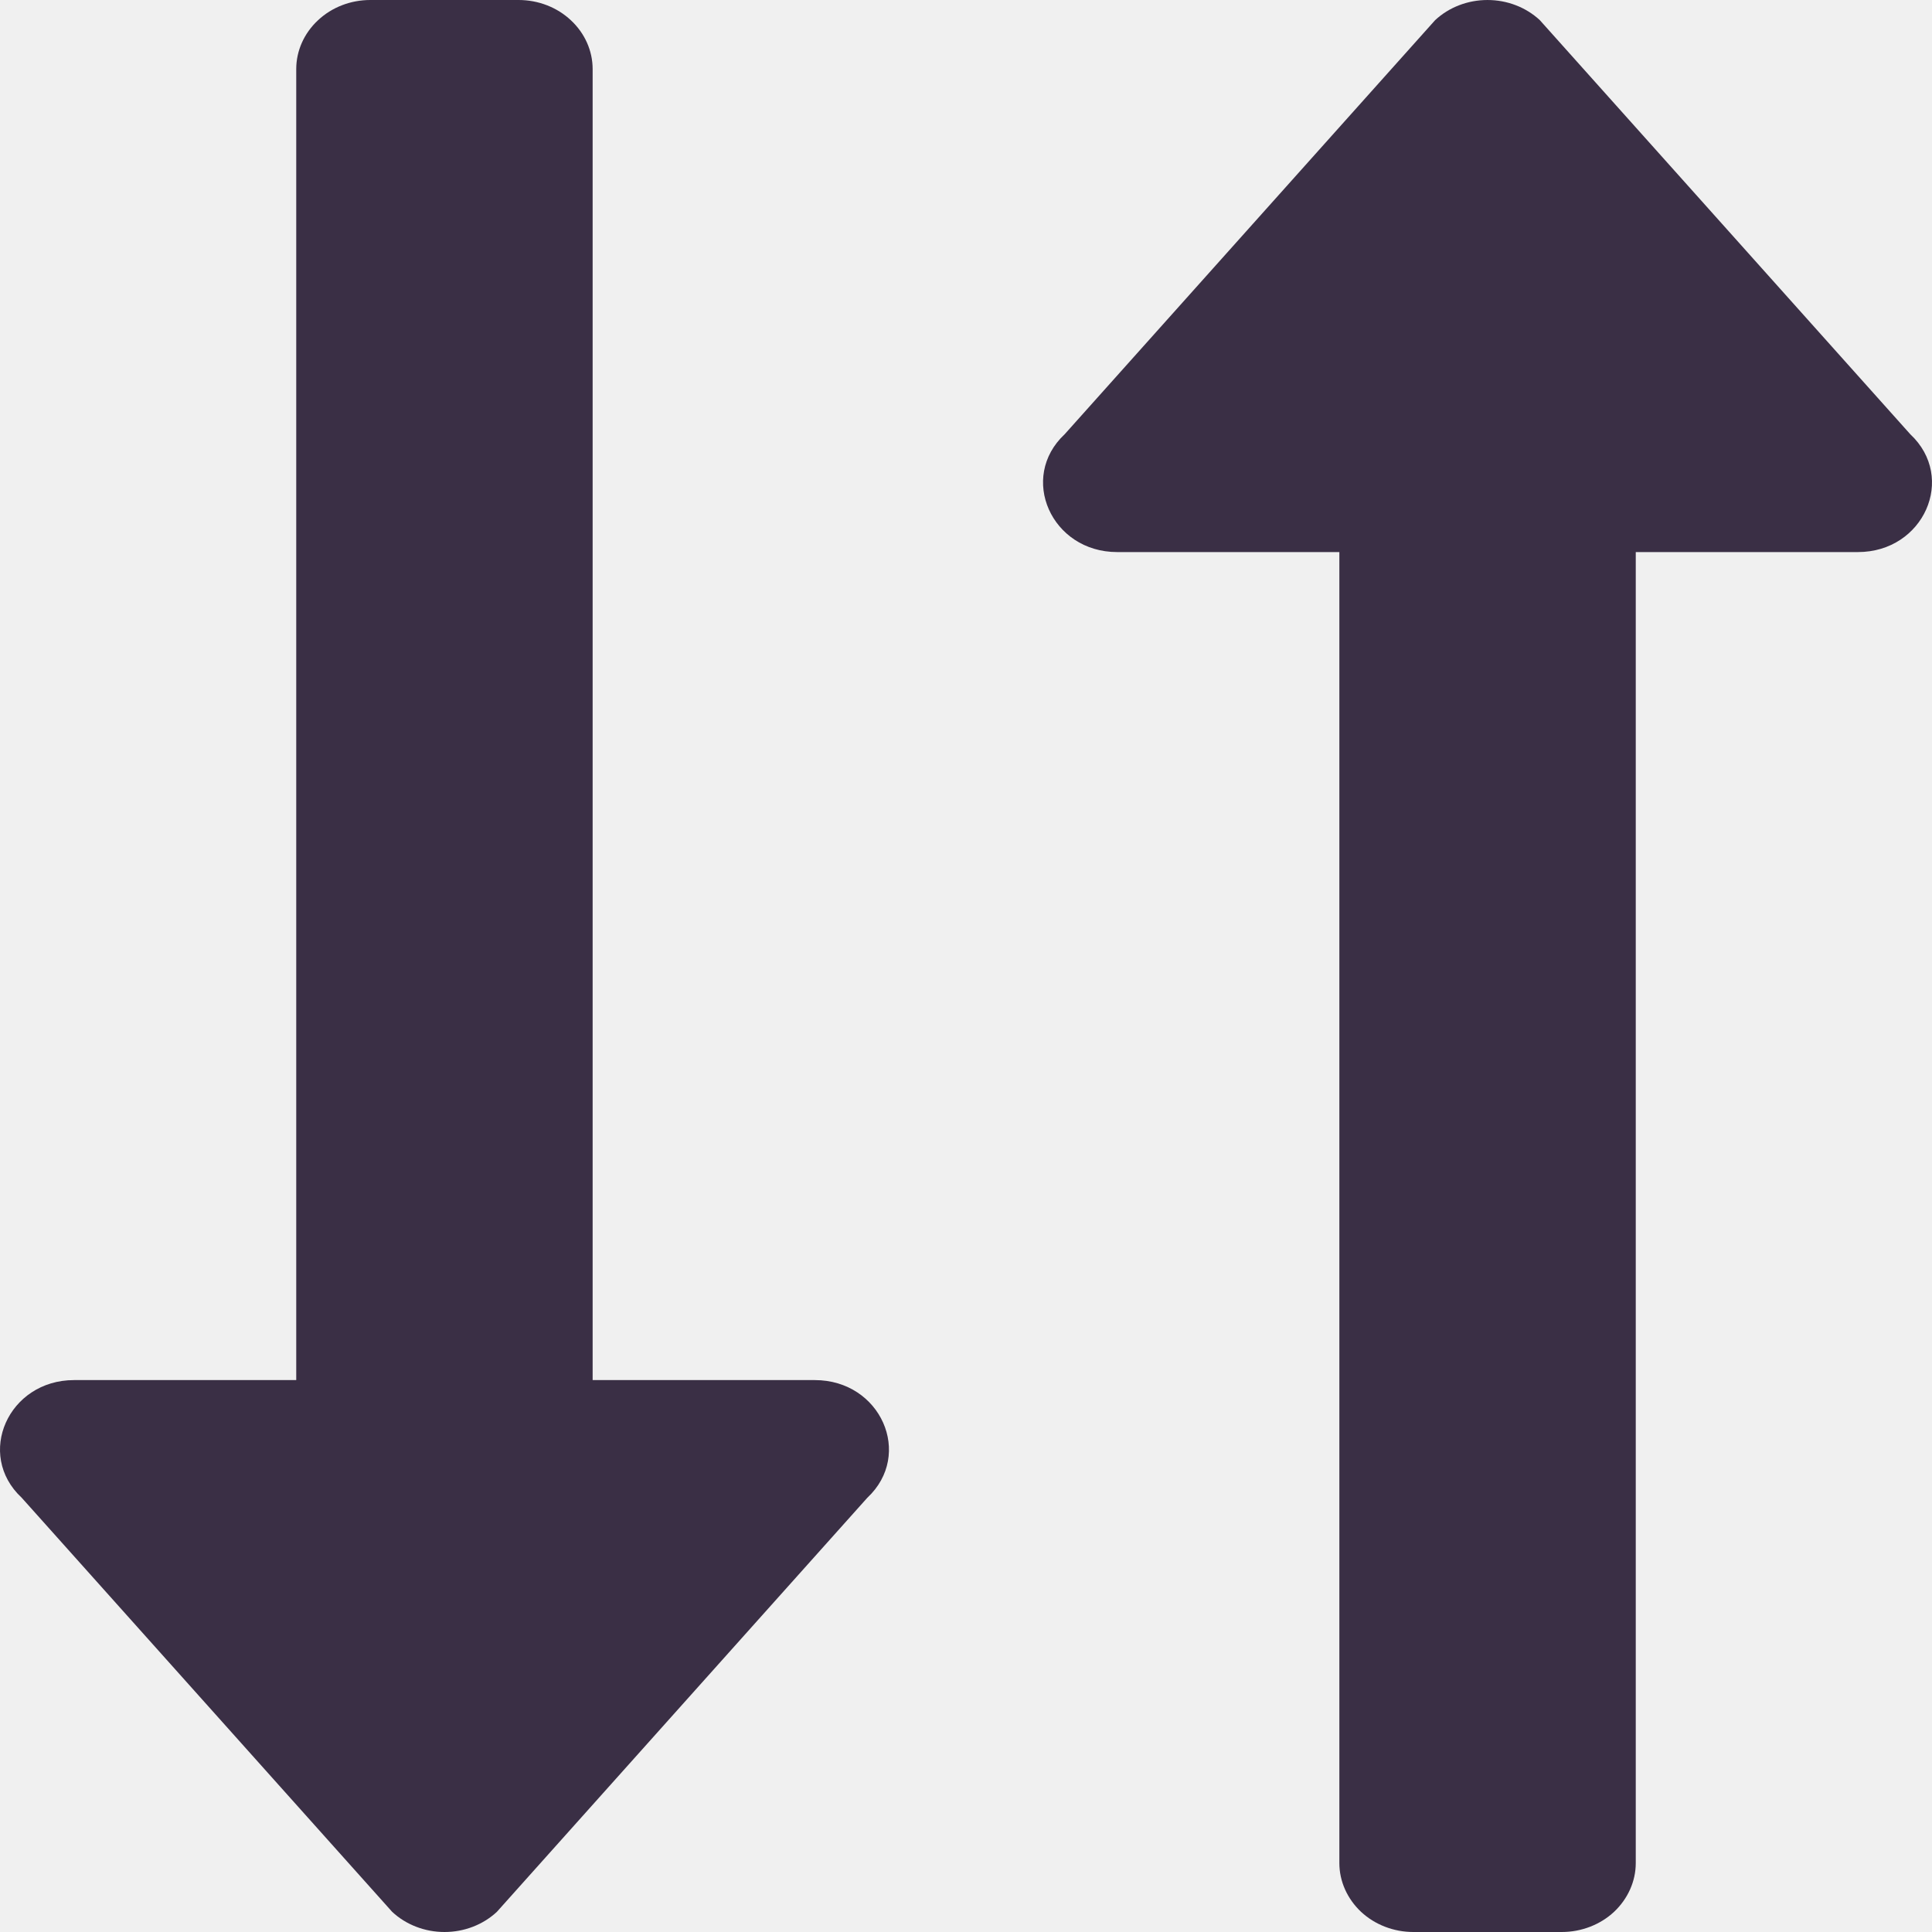
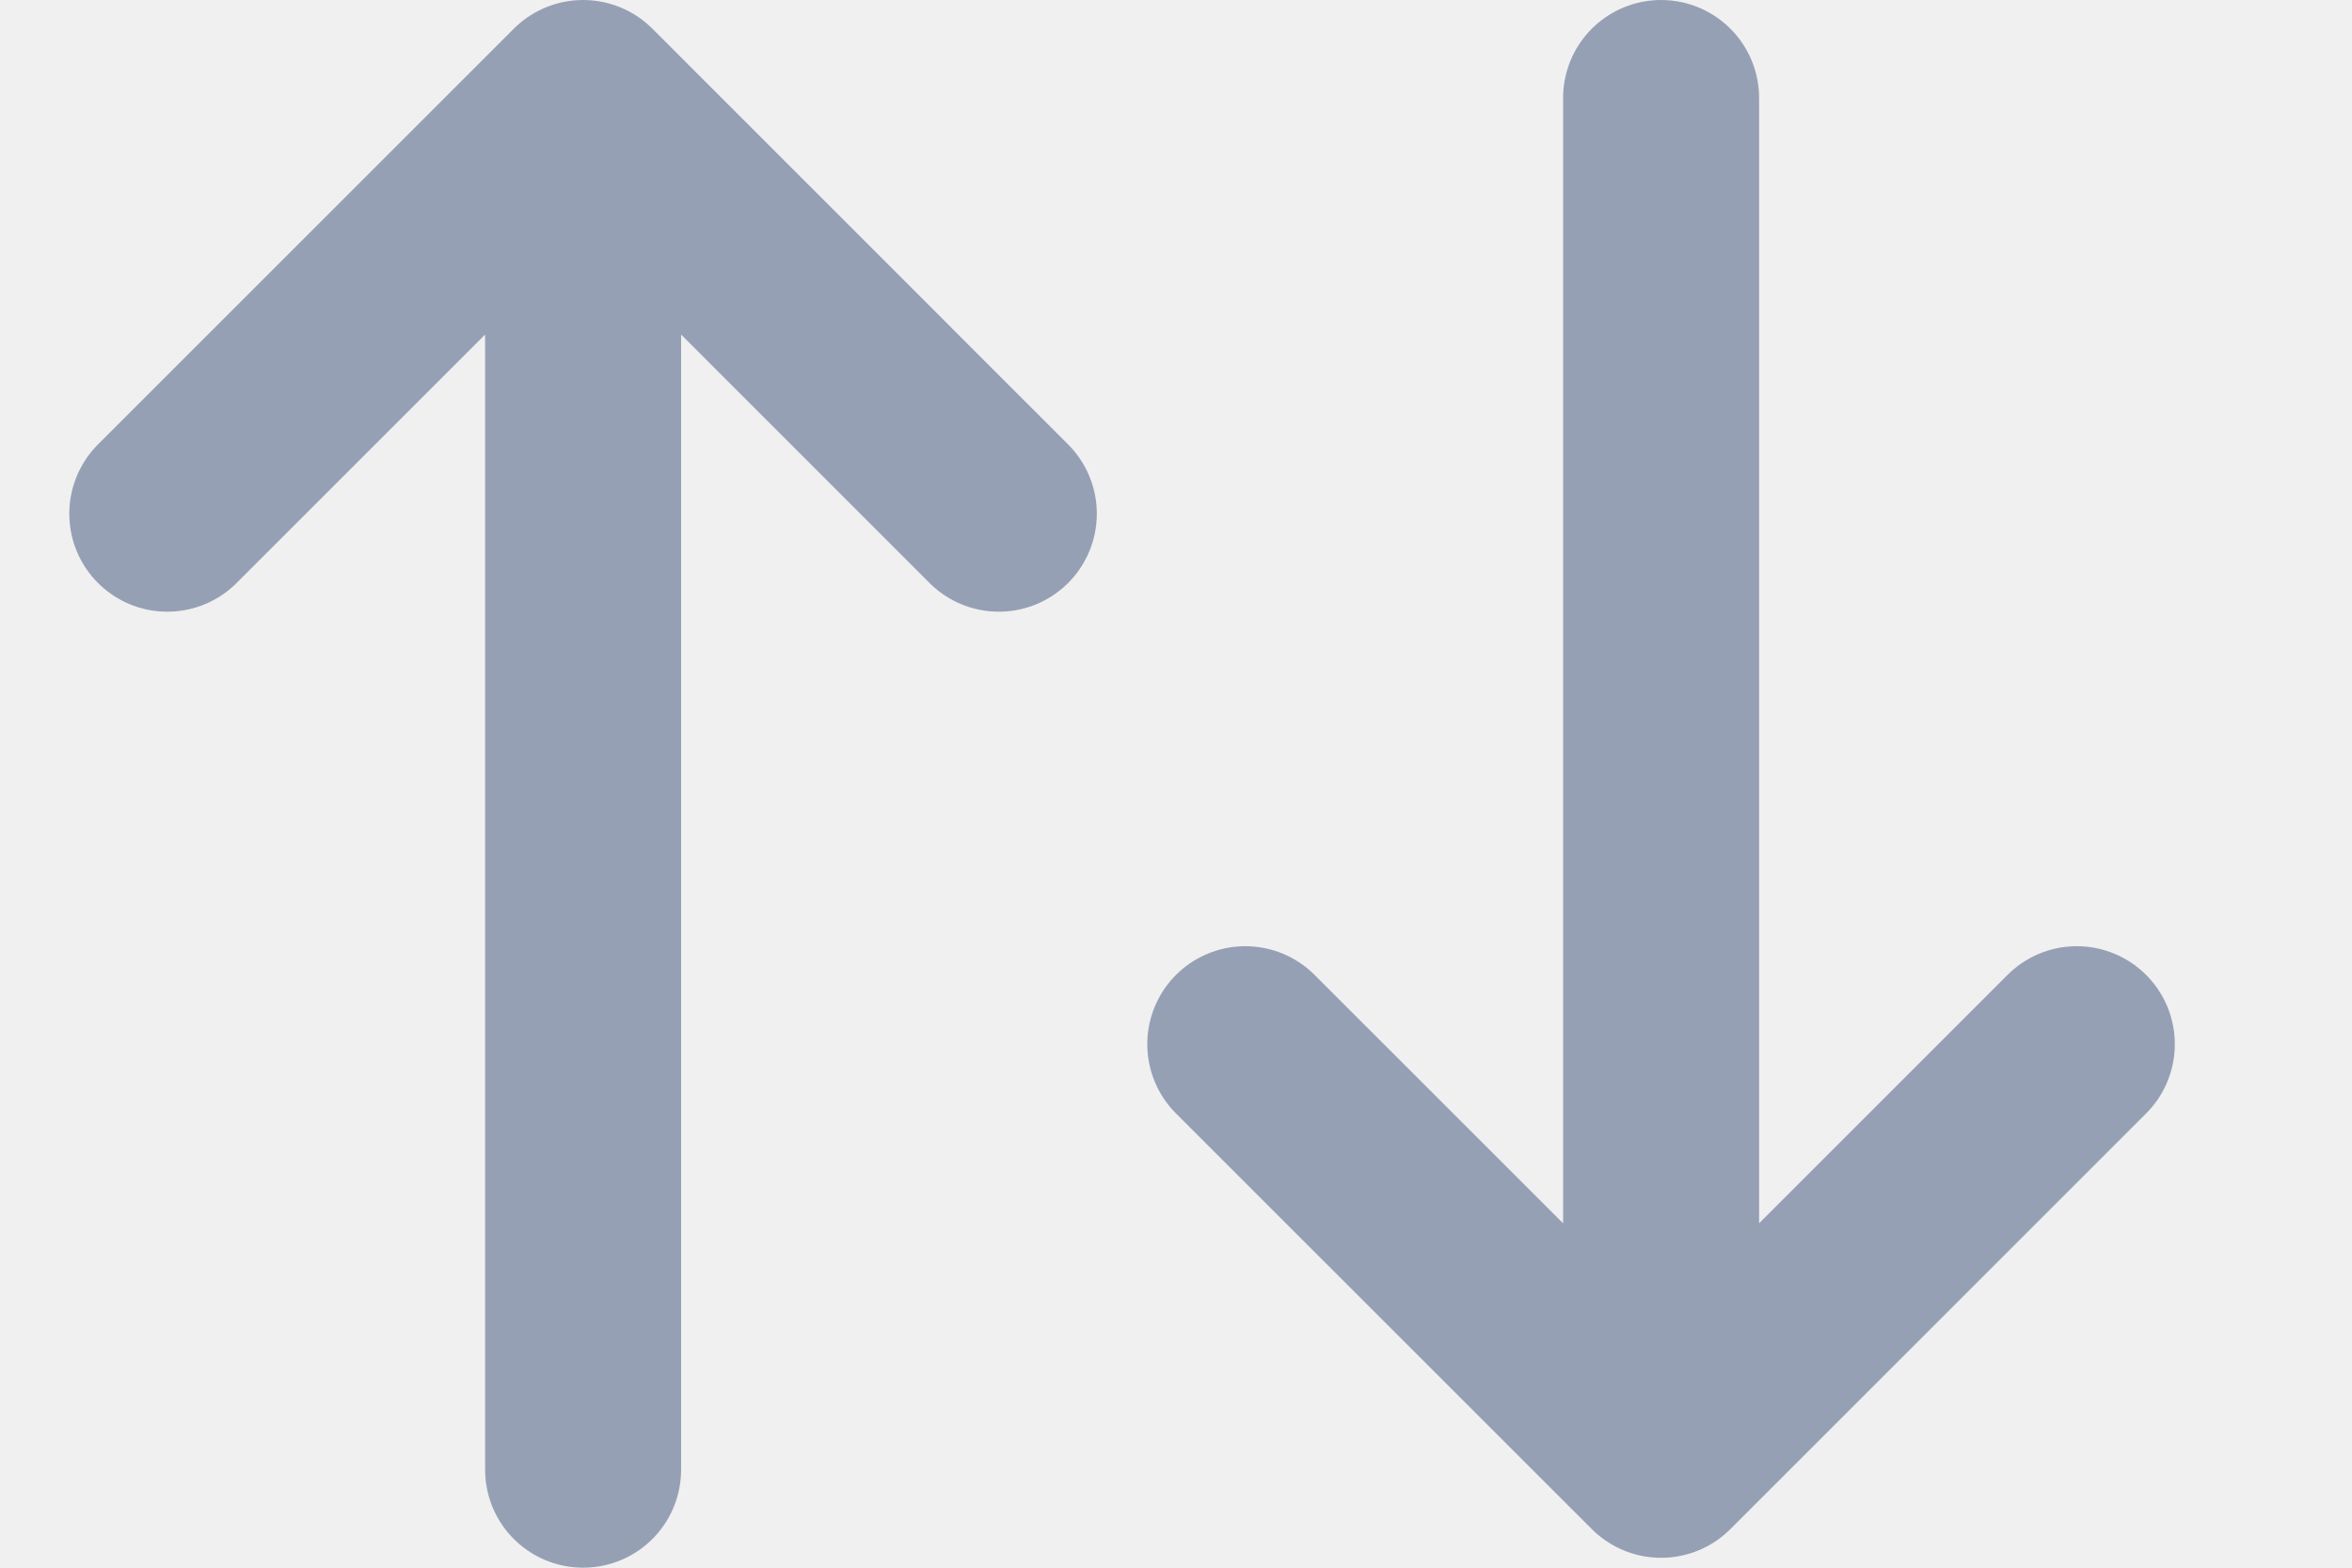
- <svg xmlns="http://www.w3.org/2000/svg" width="12" height="12" viewBox="0 0 12 12" fill="none">
-   <path d="M5.061 8.572H3.681V0.429C3.681 0.315 3.632 0.206 3.546 0.126C3.46 0.045 3.343 0 3.221 0H2.3C2.178 0 2.061 0.045 1.975 0.126C1.889 0.206 1.84 0.315 1.84 0.429V8.572H0.46C0.052 8.572 -0.154 9.034 0.135 9.303L2.436 11.875C2.522 11.955 2.639 12 2.761 12C2.883 12 3 11.955 3.086 11.875L5.387 9.303C5.675 9.034 5.47 8.572 5.061 8.572Z" fill="#3A2F45" />
-   <path d="M6.939 3.429L8.319 3.429L8.319 11.572C8.319 11.685 8.368 11.794 8.454 11.875C8.54 11.955 8.657 12 8.779 12L9.7 12C9.822 12 9.939 11.955 10.025 11.875C10.111 11.794 10.16 11.685 10.16 11.572L10.16 3.429L11.54 3.429C11.948 3.429 12.154 2.967 11.865 2.697L9.564 0.125C9.478 0.045 9.361 4.441e-05 9.239 4.44001e-05C9.117 4.43901e-05 9 0.045 8.914 0.125L6.613 2.697C6.325 2.966 6.53 3.429 6.939 3.429Z" fill="#3A2F45" />
+ <svg xmlns="http://www.w3.org/2000/svg" width="24" height="16" viewBox="0 0 24 16" fill="none">
+   <g clip-path="url(#clip0_5_3323)">
+     <path d="M21.192 10.657L16.95 14.899M16.95 14.899L12.707 10.657M16.95 14.899L16.95 1" stroke="#96A0B5" stroke-width="2" stroke-linecap="round" stroke-linejoin="round" />
+     <path d="M1.707 5.243L5.95 1M5.95 1L10.192 5.243M5.95 1L5.95 15" stroke="#96A0B5" stroke-width="2" stroke-linecap="round" stroke-linejoin="round" />
+   </g>
+   <defs>
+     <clipPath id="clip0_5_3323">
+       <rect width="24" height="16" fill="white" />
+     </clipPath>
+   </defs>
</svg>
